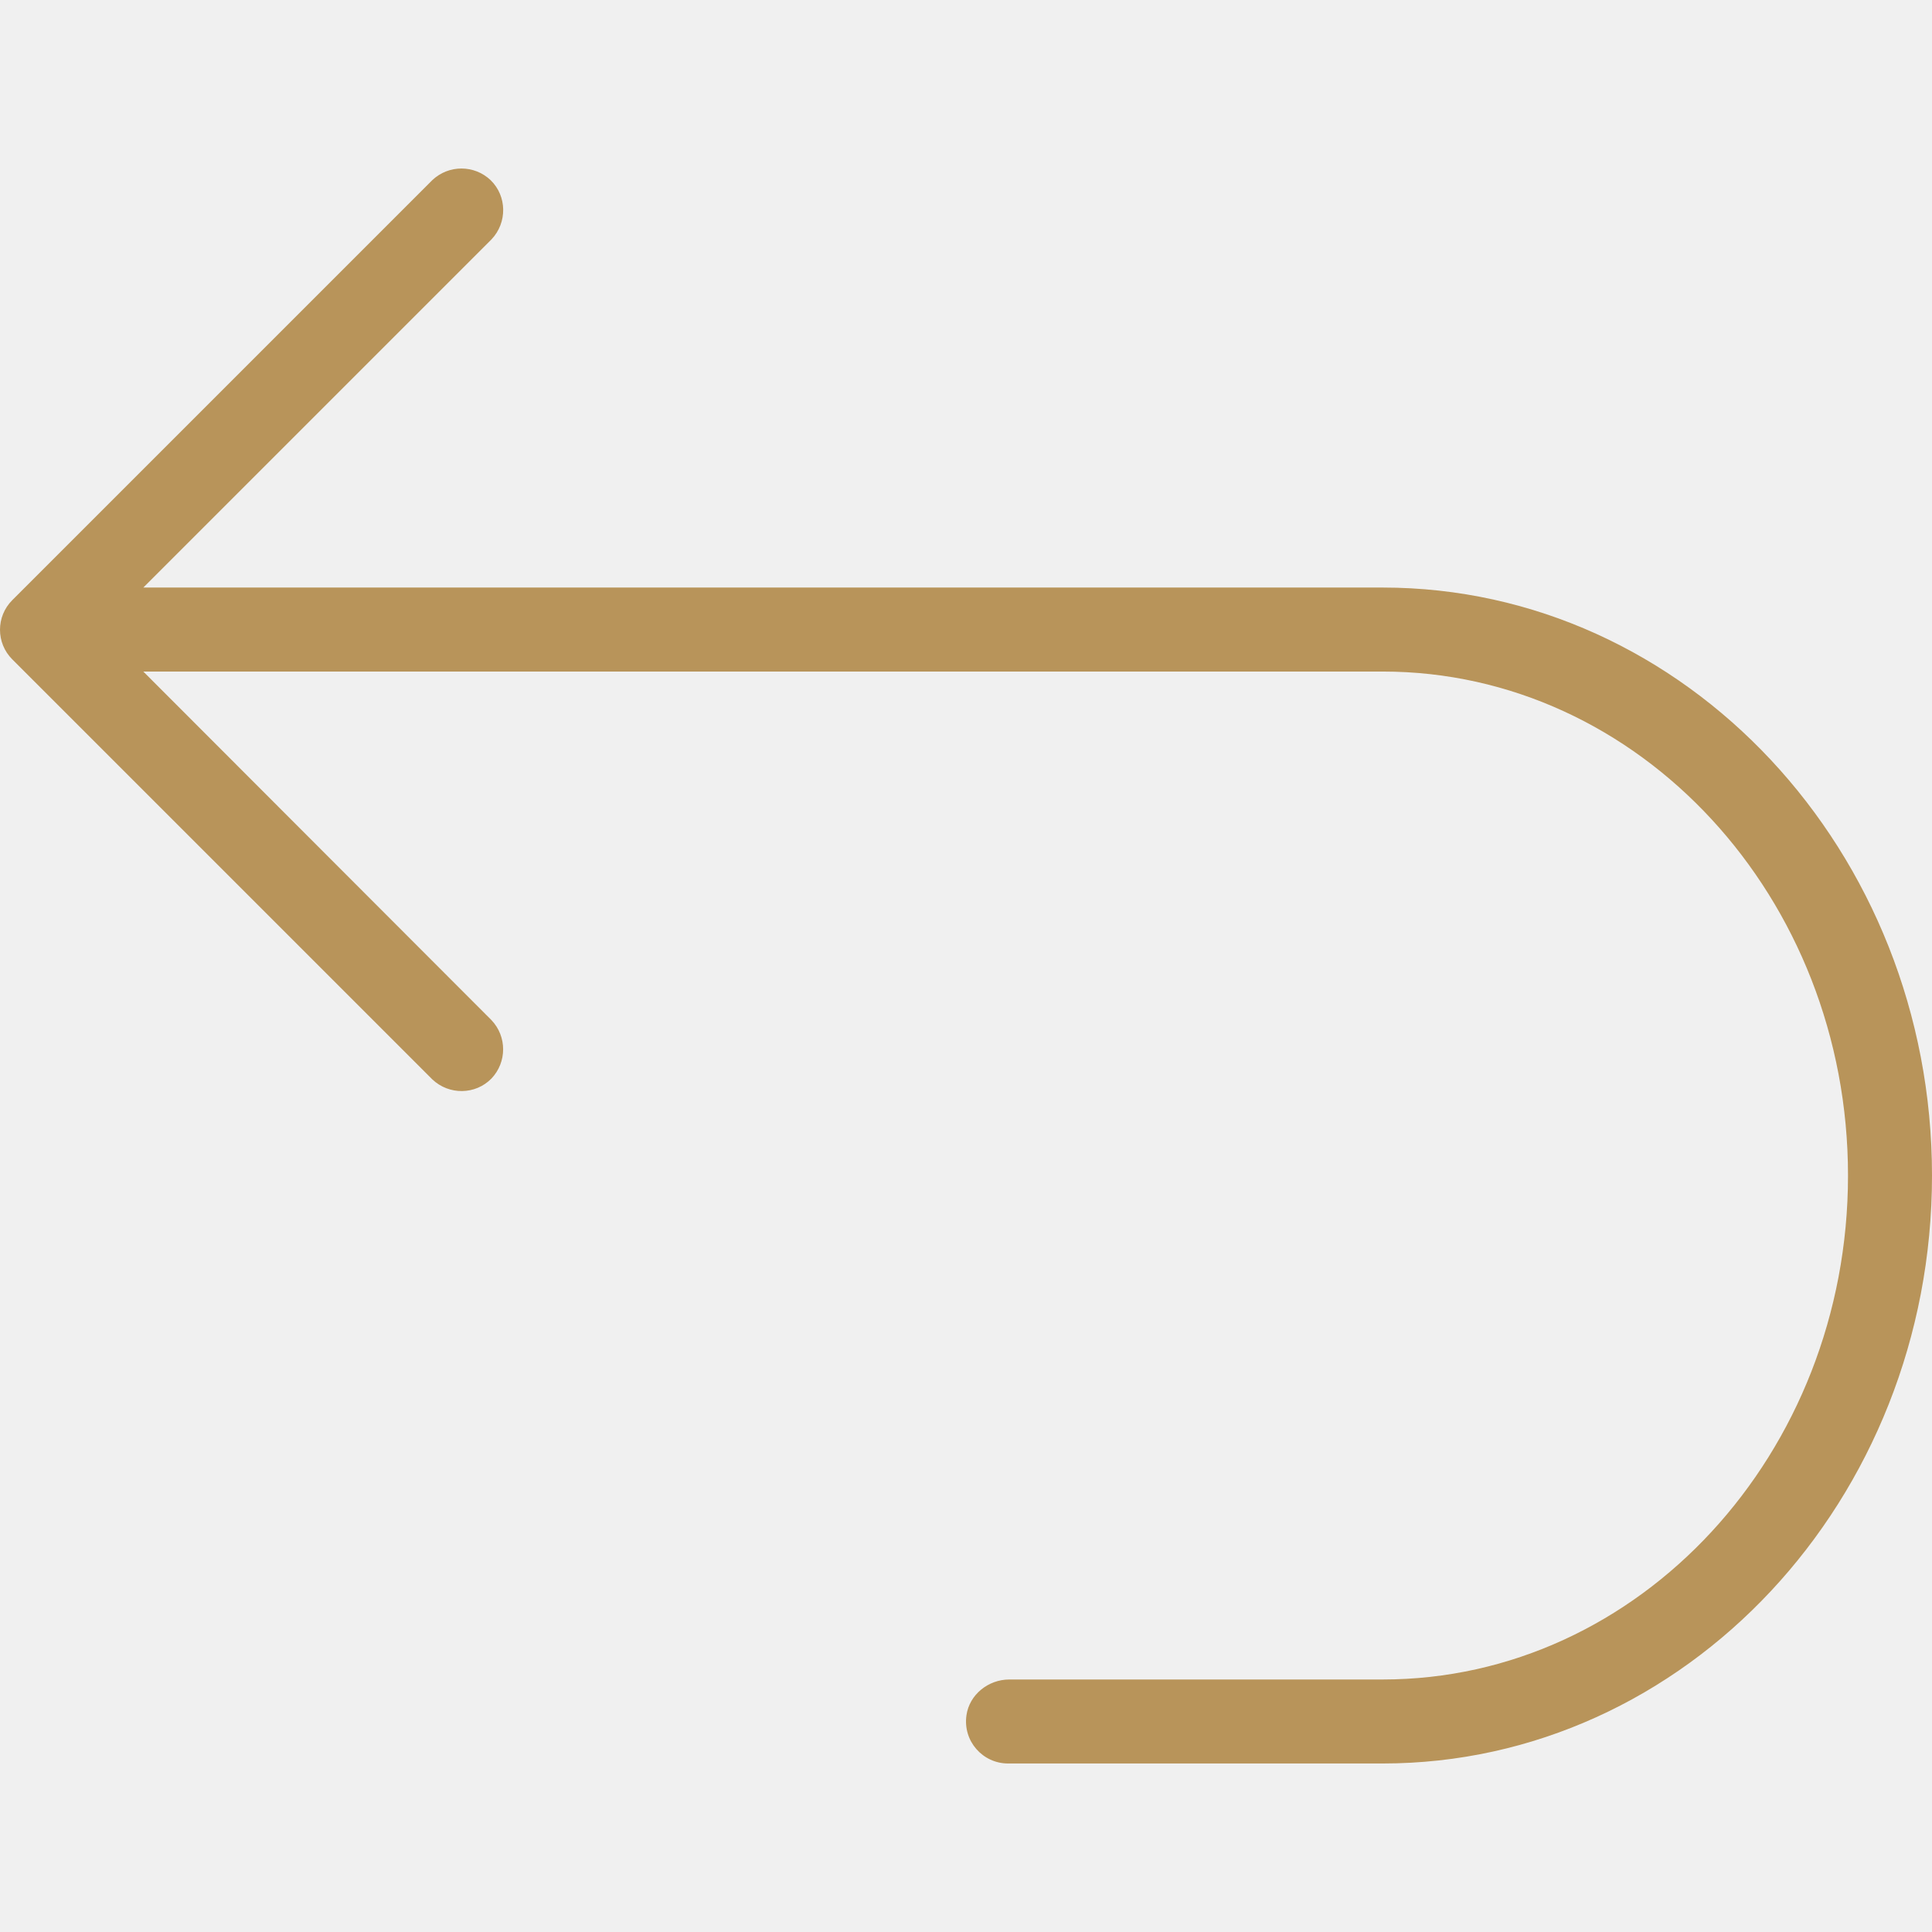
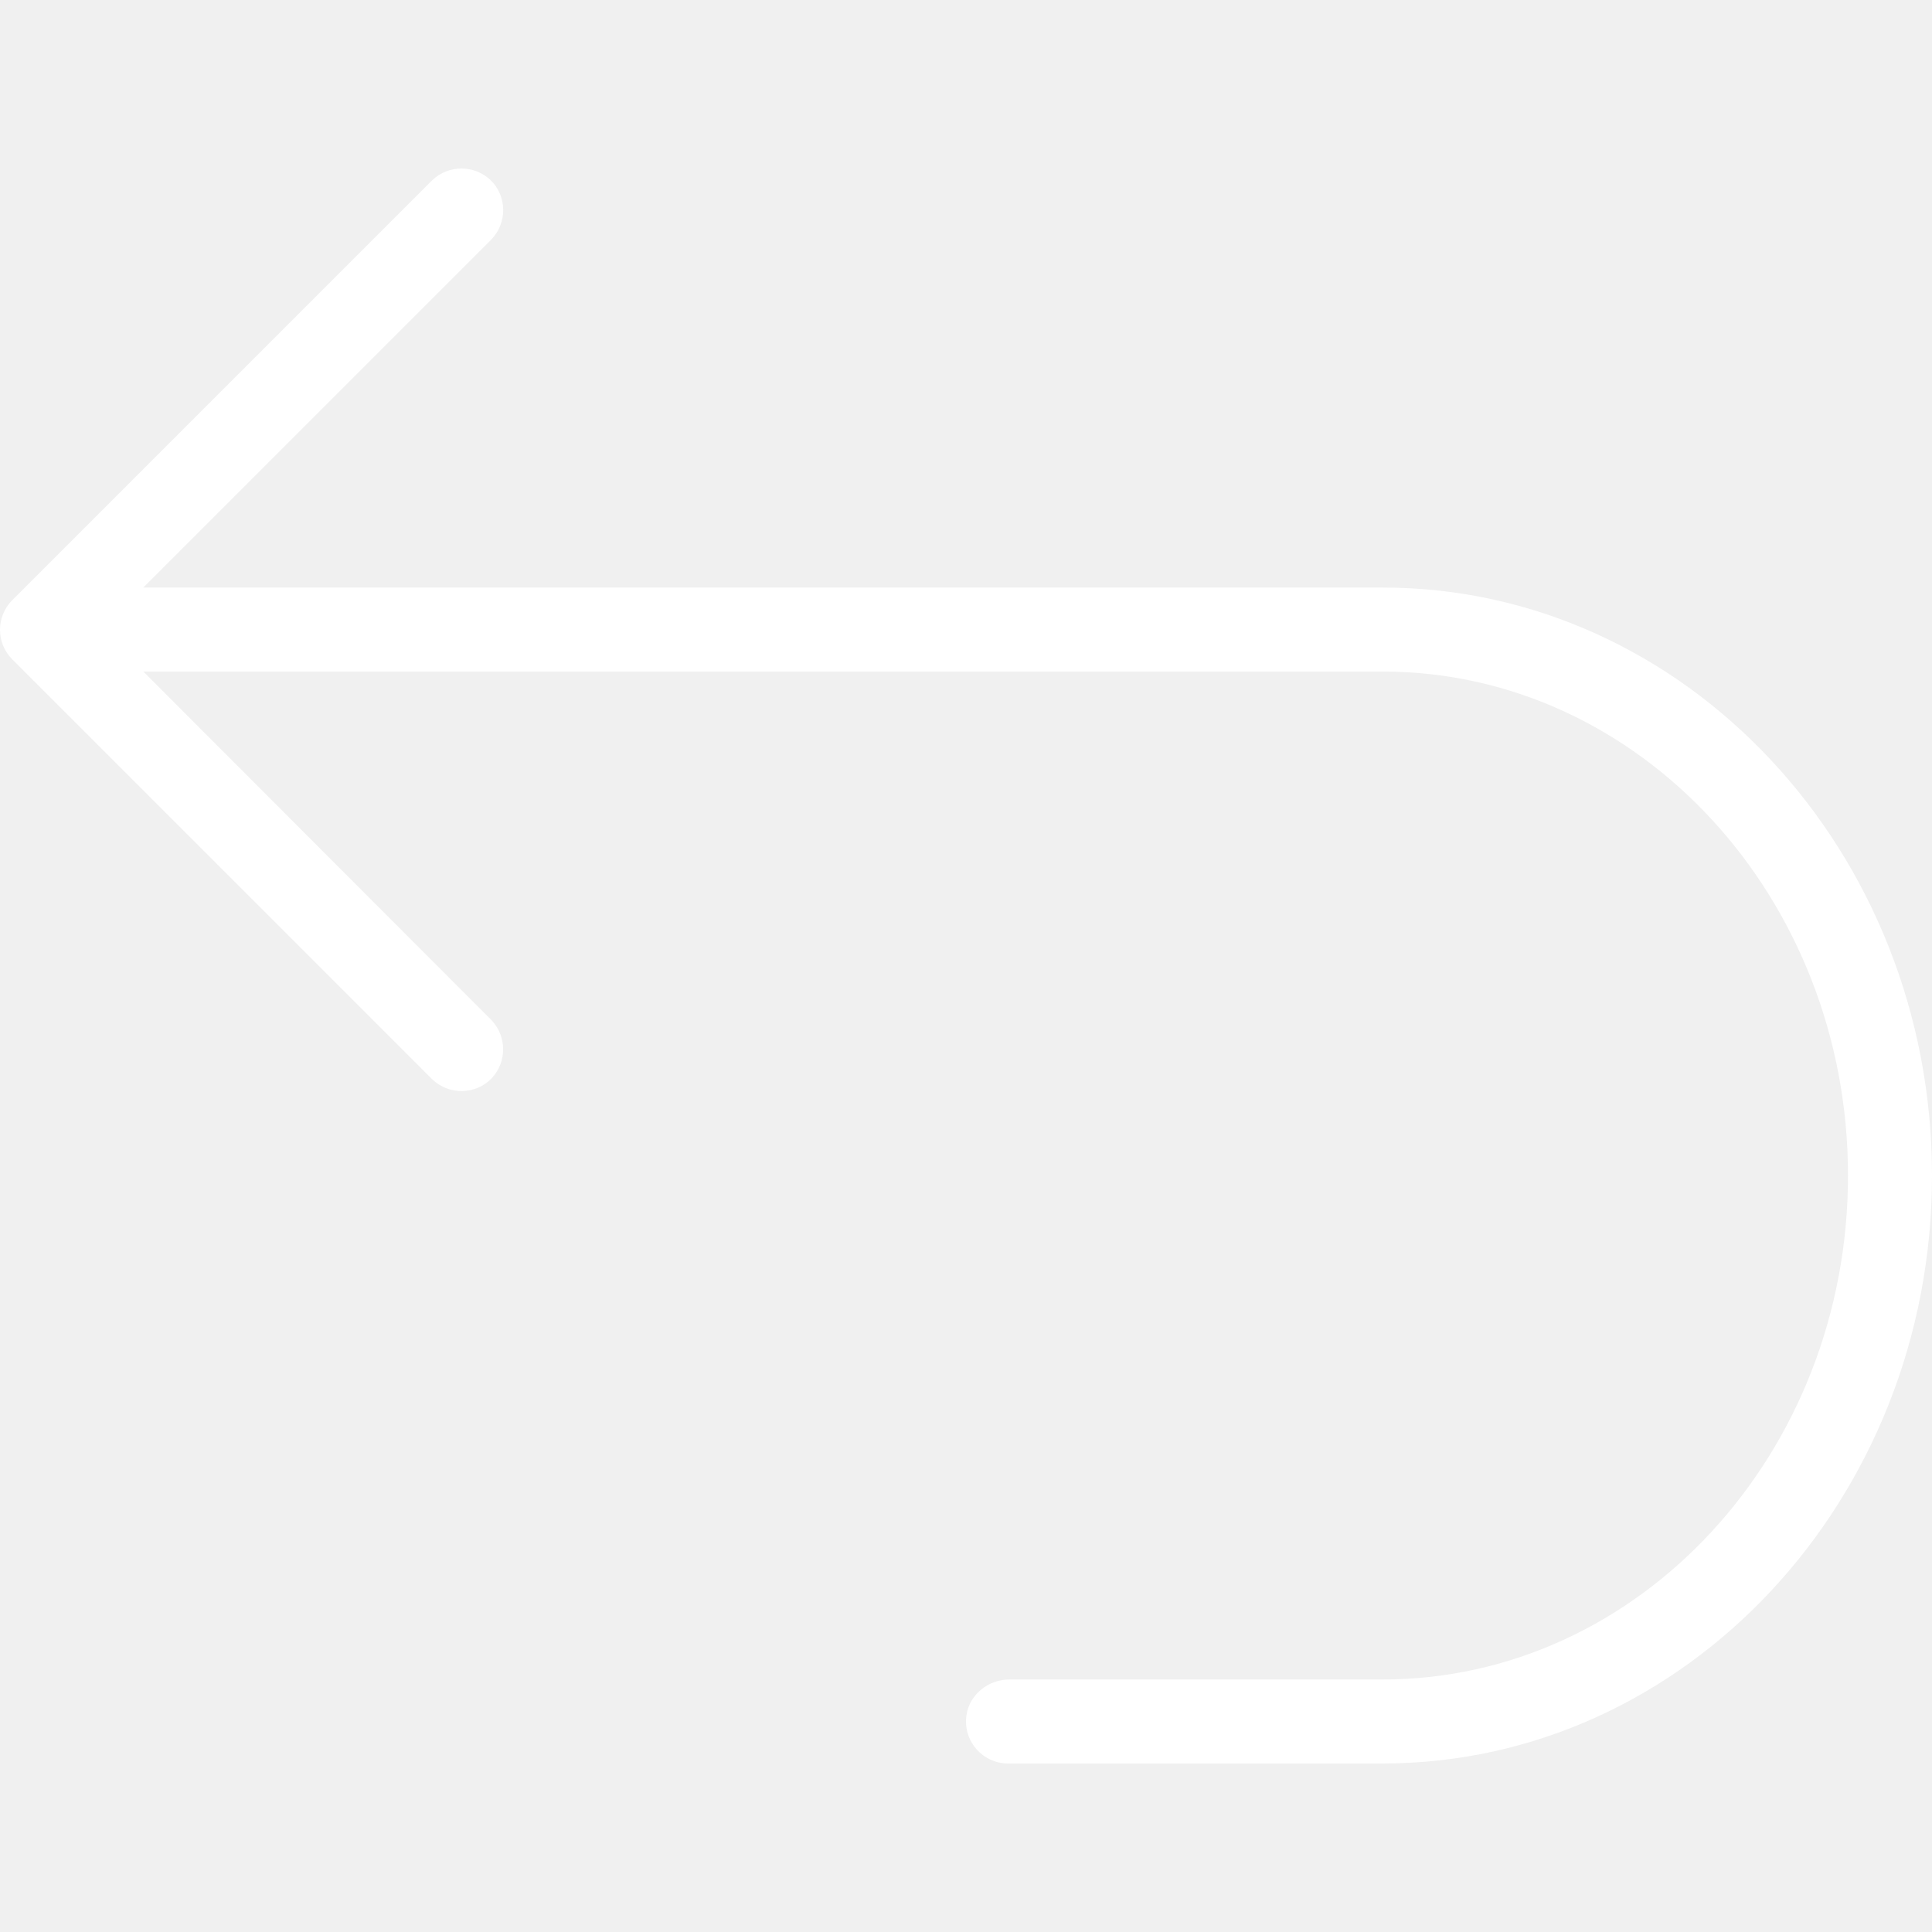
- <svg xmlns="http://www.w3.org/2000/svg" fill="#b8945a" height="800px" width="800px" version="1.1" id="Layer_1" viewBox="0 0 490.693 490.693" xml:space="preserve">
+ <svg xmlns="http://www.w3.org/2000/svg" fill="#ffffff" height="800px" width="800px" version="1.1" id="Layer_1" viewBox="0 0 490.693 490.693" xml:space="preserve">
  <g>
    <g>
      <path d="M351.173,149.227H36.4L124.827,60.8c4.053-4.267,3.947-10.987-0.213-15.04c-4.16-3.947-10.667-3.947-14.827,0    L3.12,152.427c-4.16,4.16-4.16,10.88,0,15.04l106.667,106.667c4.267,4.053,10.987,3.947,15.04-0.213    c3.947-4.16,3.947-10.667,0-14.827L36.4,170.56h314.773c65.173,0,118.187,57.387,118.187,128s-53.013,128-118.187,128h-94.827    c-5.333,0-10.133,3.84-10.88,9.067c-0.96,6.613,4.16,12.267,10.56,12.267h95.147c76.907,0,139.52-66.987,139.52-149.333    S428.08,149.227,351.173,149.227z" />
    </g>
  </g>
</svg>
